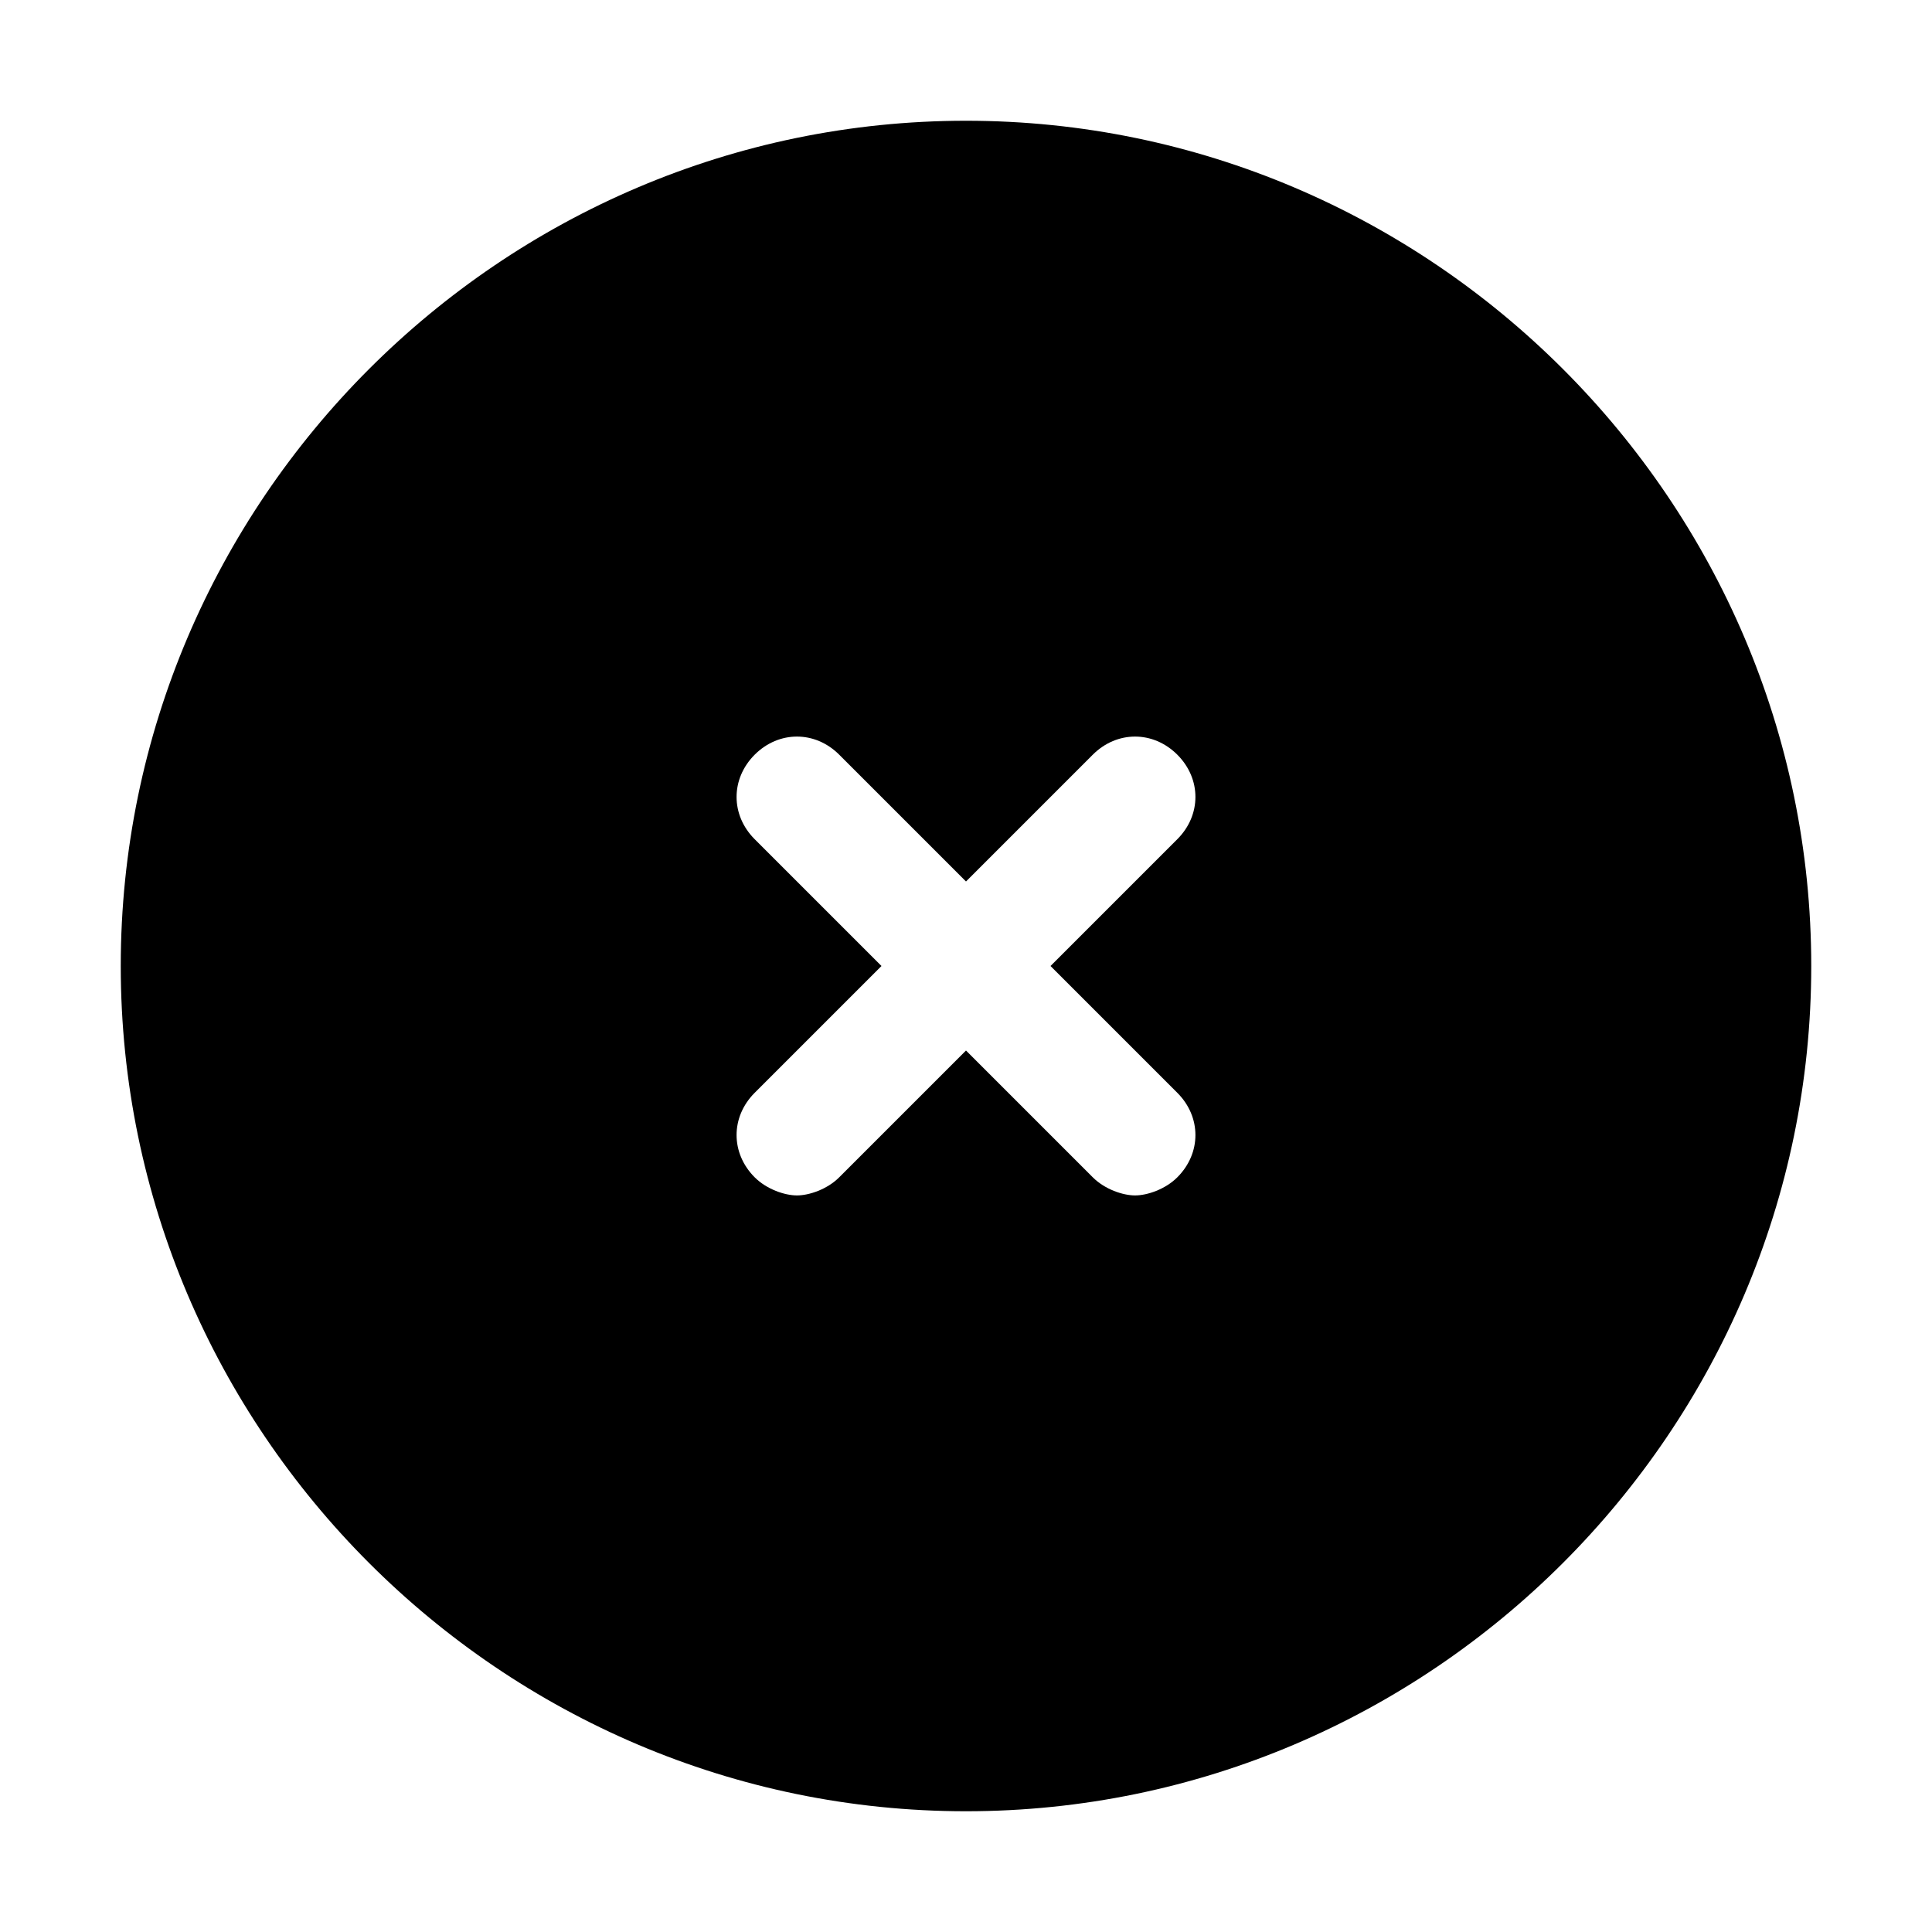
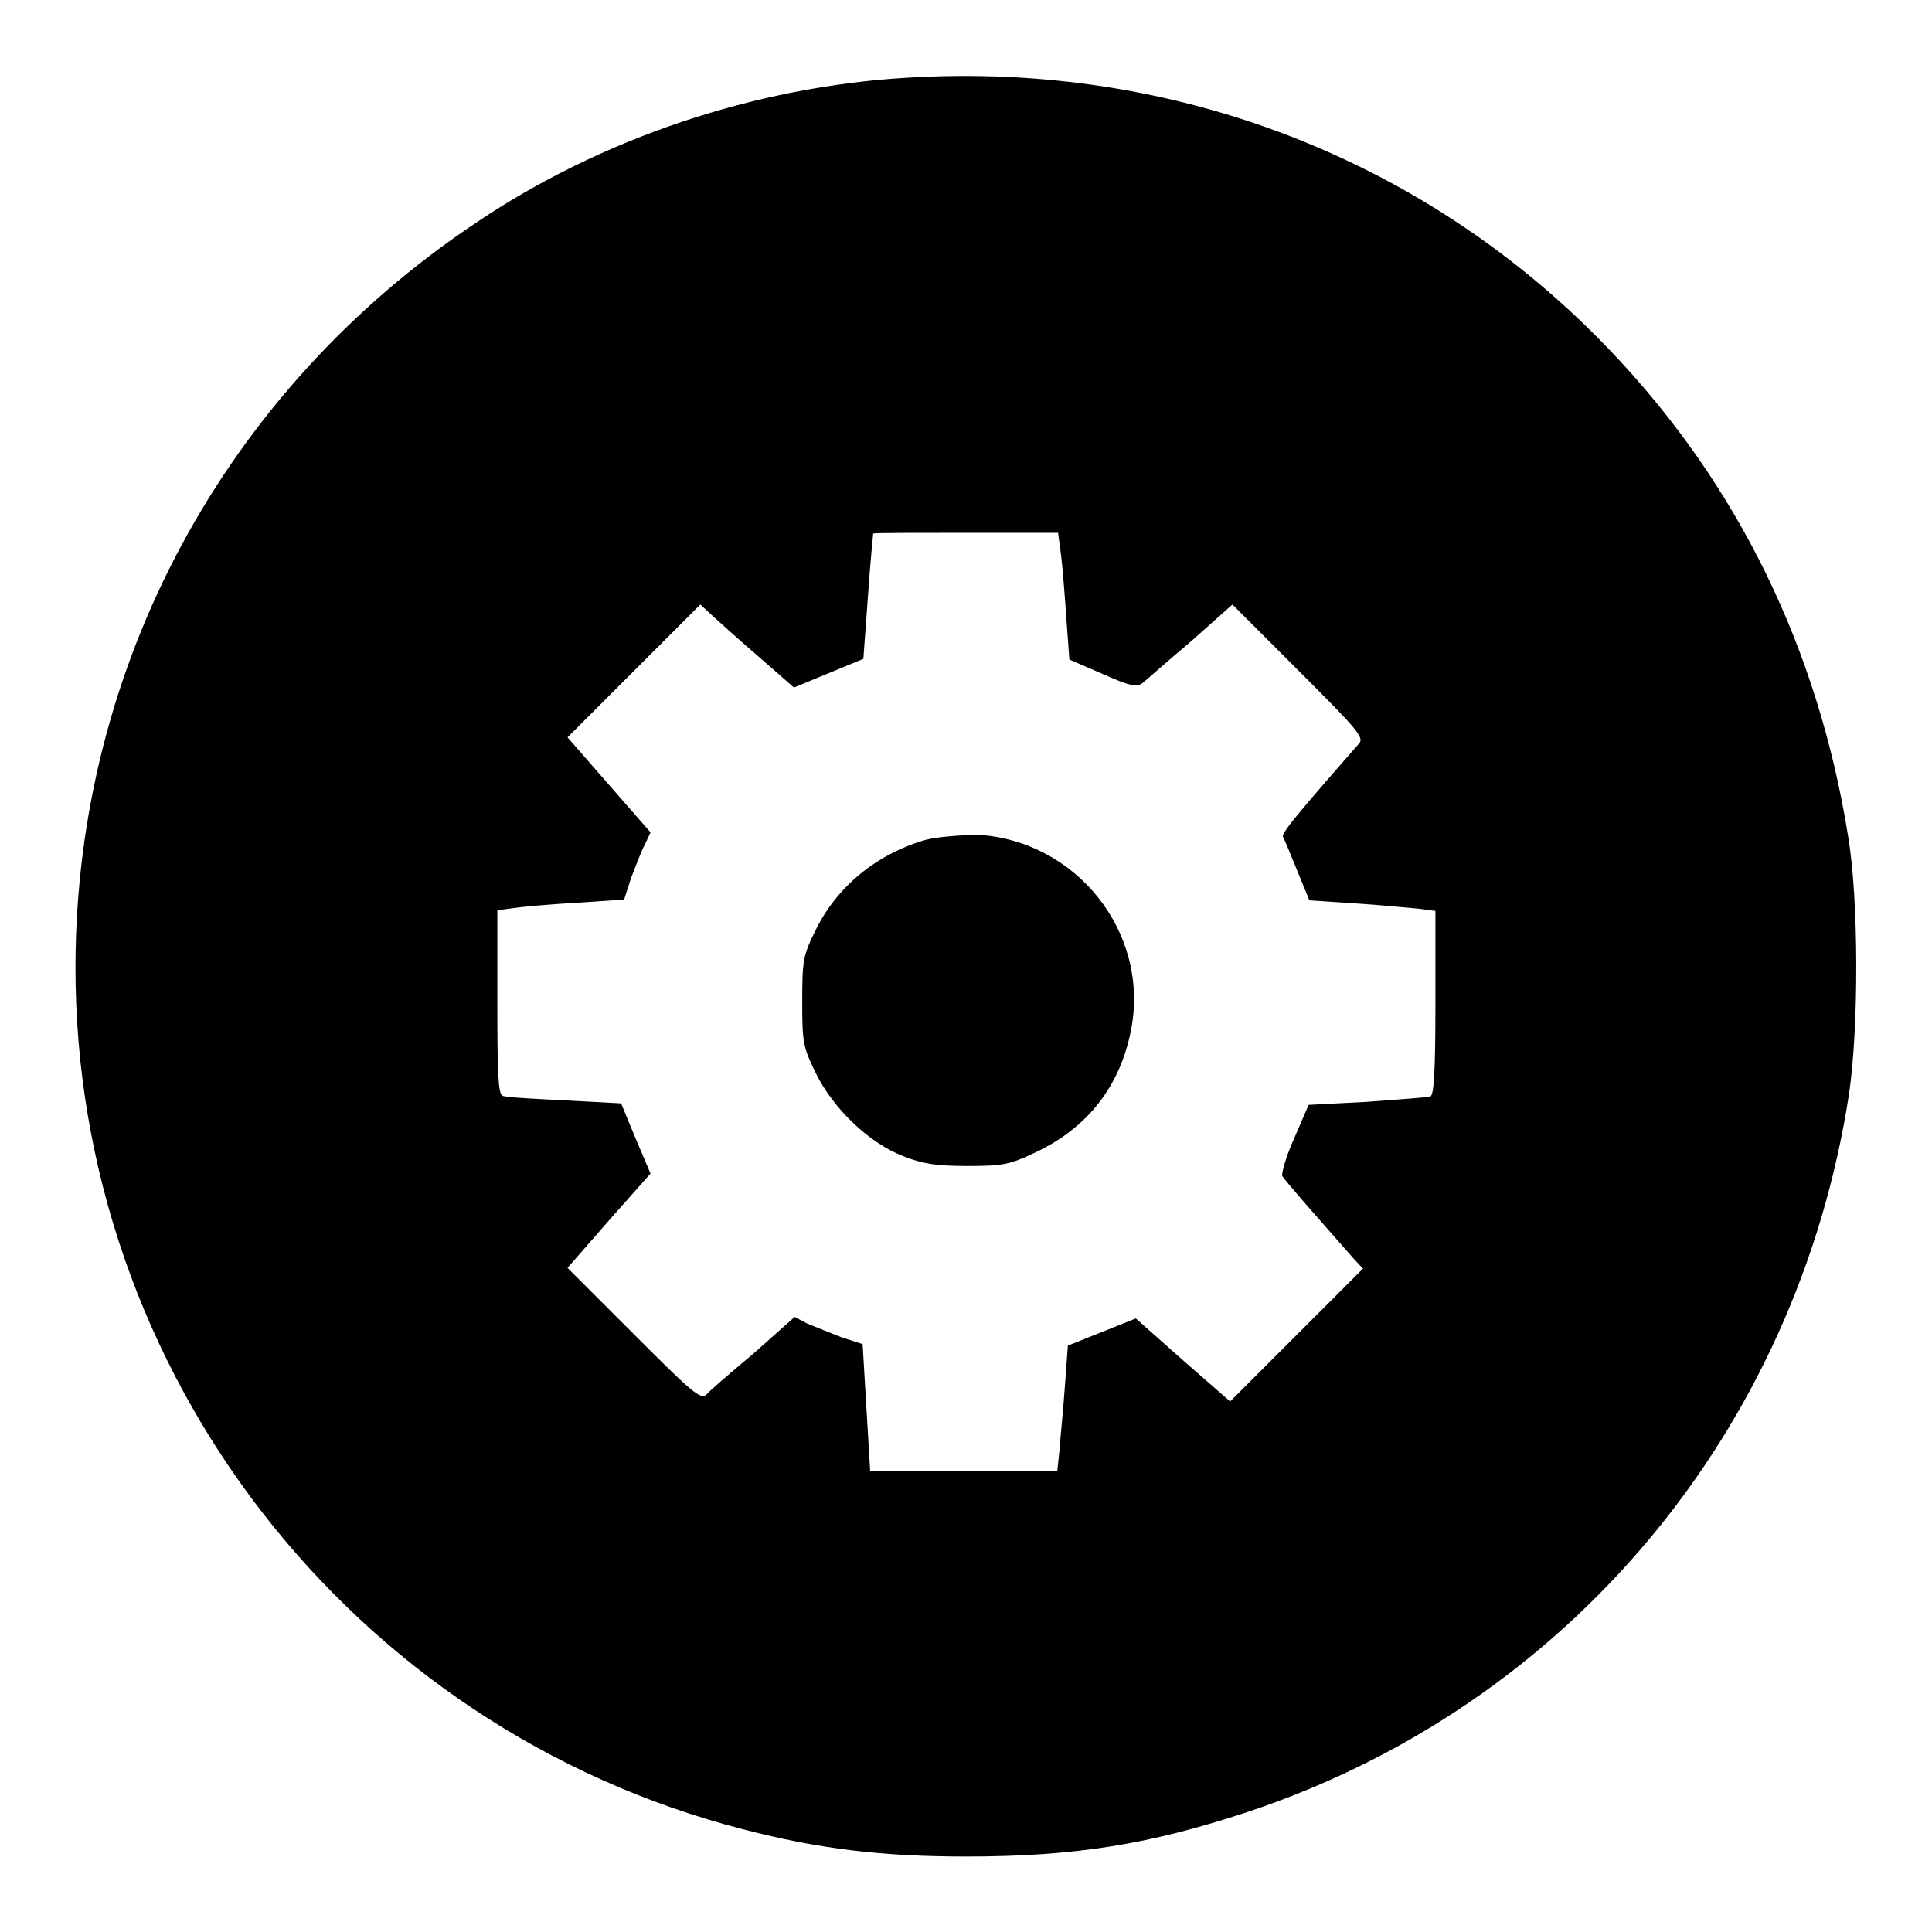
- <svg xmlns="http://www.w3.org/2000/svg" fill="#000000" height="200px" width="200px" version="1.1" id="Icons" viewBox="0 0 32 32" xml:space="preserve">
-   <g id="SVGRepo_bgCarrier" stroke-width="0" />
-   <g id="SVGRepo_tracerCarrier" stroke-linecap="round" stroke-linejoin="round" />
-   <g id="SVGRepo_iconCarrier">
-     <path d="M16,2C8.3,2,2,8.3,2,16s6.3,14,14,14s14-6.3,14-14S23.7,2,16,2z M19.5,18.1c0.4,0.4,0.4,1,0,1.4c-0.2,0.2-0.5,0.3-0.7,0.3 s-0.5-0.1-0.7-0.3L16,17.4l-2.1,2.1c-0.2,0.2-0.5,0.3-0.7,0.3s-0.5-0.1-0.7-0.3c-0.4-0.4-0.4-1,0-1.4l2.1-2.1l-2.1-2.1 c-0.4-0.4-0.4-1,0-1.4s1-0.4,1.4,0l2.1,2.1l2.1-2.1c0.4-0.4,1-0.4,1.4,0s0.4,1,0,1.4L17.4,16L19.5,18.1z" />
+ <svg xmlns="http://www.w3.org/2000/svg" version="1.1" x="0px" y="0px" viewBox="0 0 256 256" enable-background="new 0 0 256 256" xml:space="preserve">
+   <g>
+     <g>
+       <g>
+         <path fill="#000000" d="M120.1,10.3c-20,1.2-40.4,8-57,19.2C29.7,51.8,10.1,88.3,10,128C9.9,181.8,46.5,229,98.5,242.4c10,2.6,18.4,3.6,29.5,3.6c14.4,0,24.3-1.6,37.3-5.9c42.4-14.1,72.8-50.4,79.7-95.1c1.3-8.8,1.3-25.7-0.1-34.1c-4-25-14.6-46.6-31.3-64.2C189.4,21.2,155.7,8.1,120.1,10.3z M140.6,73.6c0.2,1.6,0.5,5.4,0.7,8.4l0.4,5.4l4.4,1.9c3.6,1.6,4.5,1.8,5.3,1.2c0.4-0.3,3.3-2.9,6.4-5.5l5.5-4.9l8.8,8.8c7.6,7.6,8.7,8.8,8,9.6c-8.5,9.7-10.3,11.9-10.1,12.4c0.2,0.3,1,2.3,1.9,4.5l1.6,3.9l6,0.4c3.3,0.2,7.1,0.6,8.4,0.7l2.3,0.3v12.2c0,9.3-0.2,12.3-0.7,12.4c-0.4,0.1-4.2,0.4-8.4,0.7l-7.7,0.4l-1.9,4.4c-1.1,2.4-1.7,4.7-1.6,5c0.3,0.6,5.8,6.8,9.4,10.9l1.3,1.4l-8.8,8.8l-8.8,8.8l-6.3-5.5l-6.2-5.5l-4.5,1.8l-4.5,1.8l-0.4,5.4c-0.2,3-0.6,6.8-0.7,8.3l-0.3,2.9h-12.4h-12.4l-0.5-8.4l-0.5-8.4l-2.8-0.9c-1.5-0.6-3.5-1.4-4.5-1.8l-1.7-0.9l-5.4,4.8c-3.1,2.6-5.9,5-6.3,5.5c-0.8,0.7-2-0.4-9.6-8l-8.8-8.8l5.5-6.3l5.5-6.2l-2-4.7l-1.9-4.6l-7.5-0.4c-4.1-0.2-7.8-0.4-8.2-0.6c-0.6-0.2-0.7-3.2-0.7-12.4v-12.2l2.4-0.3c1.3-0.2,5-0.5,8.4-0.7l6-0.4l0.9-2.8c0.6-1.5,1.3-3.5,1.8-4.4l0.8-1.7l-5.5-6.3l-5.5-6.3l8.8-8.8l8.8-8.8l1.4,1.3c0.8,0.7,3.5,3.2,6.2,5.5l4.8,4.2l4.6-1.9l4.6-1.9l0.6-8.2c0.3-4.5,0.7-8.3,0.7-8.4c0.1-0.1,5.6-0.1,12.3-0.1h12.2L140.6,73.6z" />
+         <path fill="#000000" d="M122.6,111.3c-6.5,1.9-11.7,6.2-14.5,11.9c-1.7,3.4-1.8,4.1-1.8,9.5c0,5.5,0.1,6,1.8,9.5c2.3,4.7,7.1,9.3,11.6,11c2.5,1,4.3,1.3,8.5,1.3c4.8,0,5.6-0.2,9-1.8c7-3.3,11.3-8.9,12.7-16.4c2.4-12.8-7.3-25-20.5-25.7C126.8,110.7,124.1,110.9,122.6,111.3z" />
+       </g>
+     </g>
  </g>
</svg>
